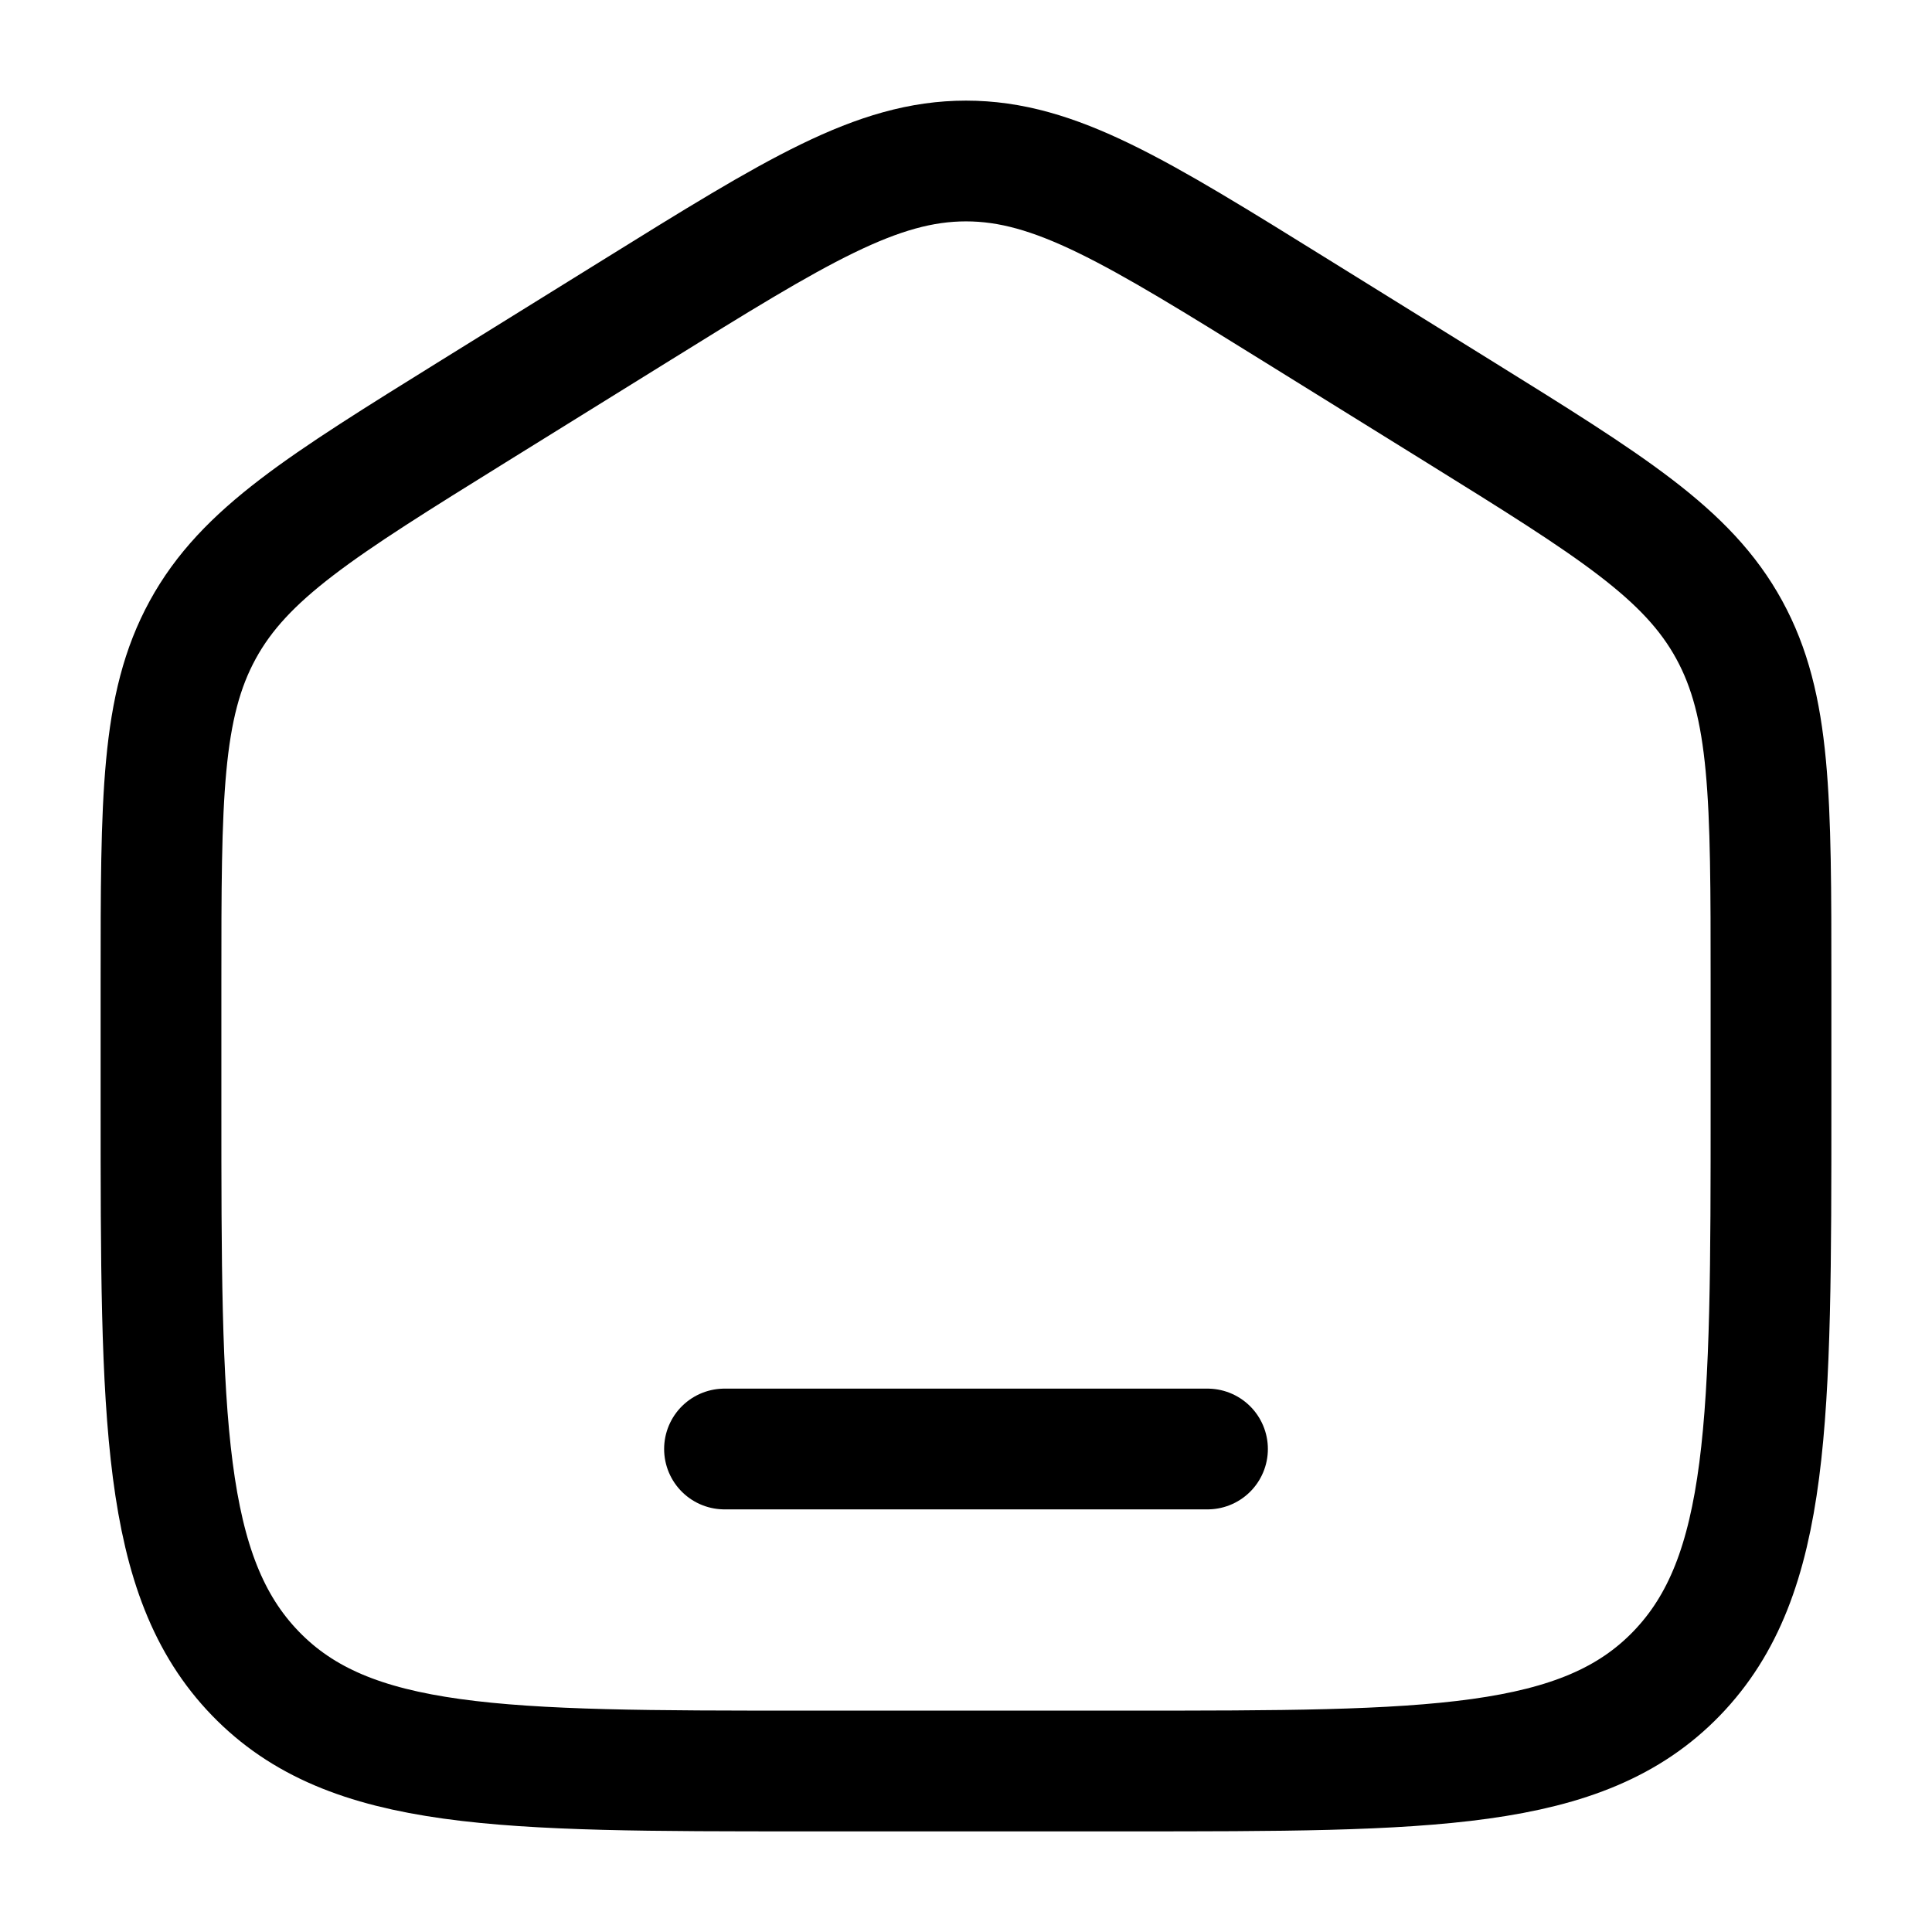
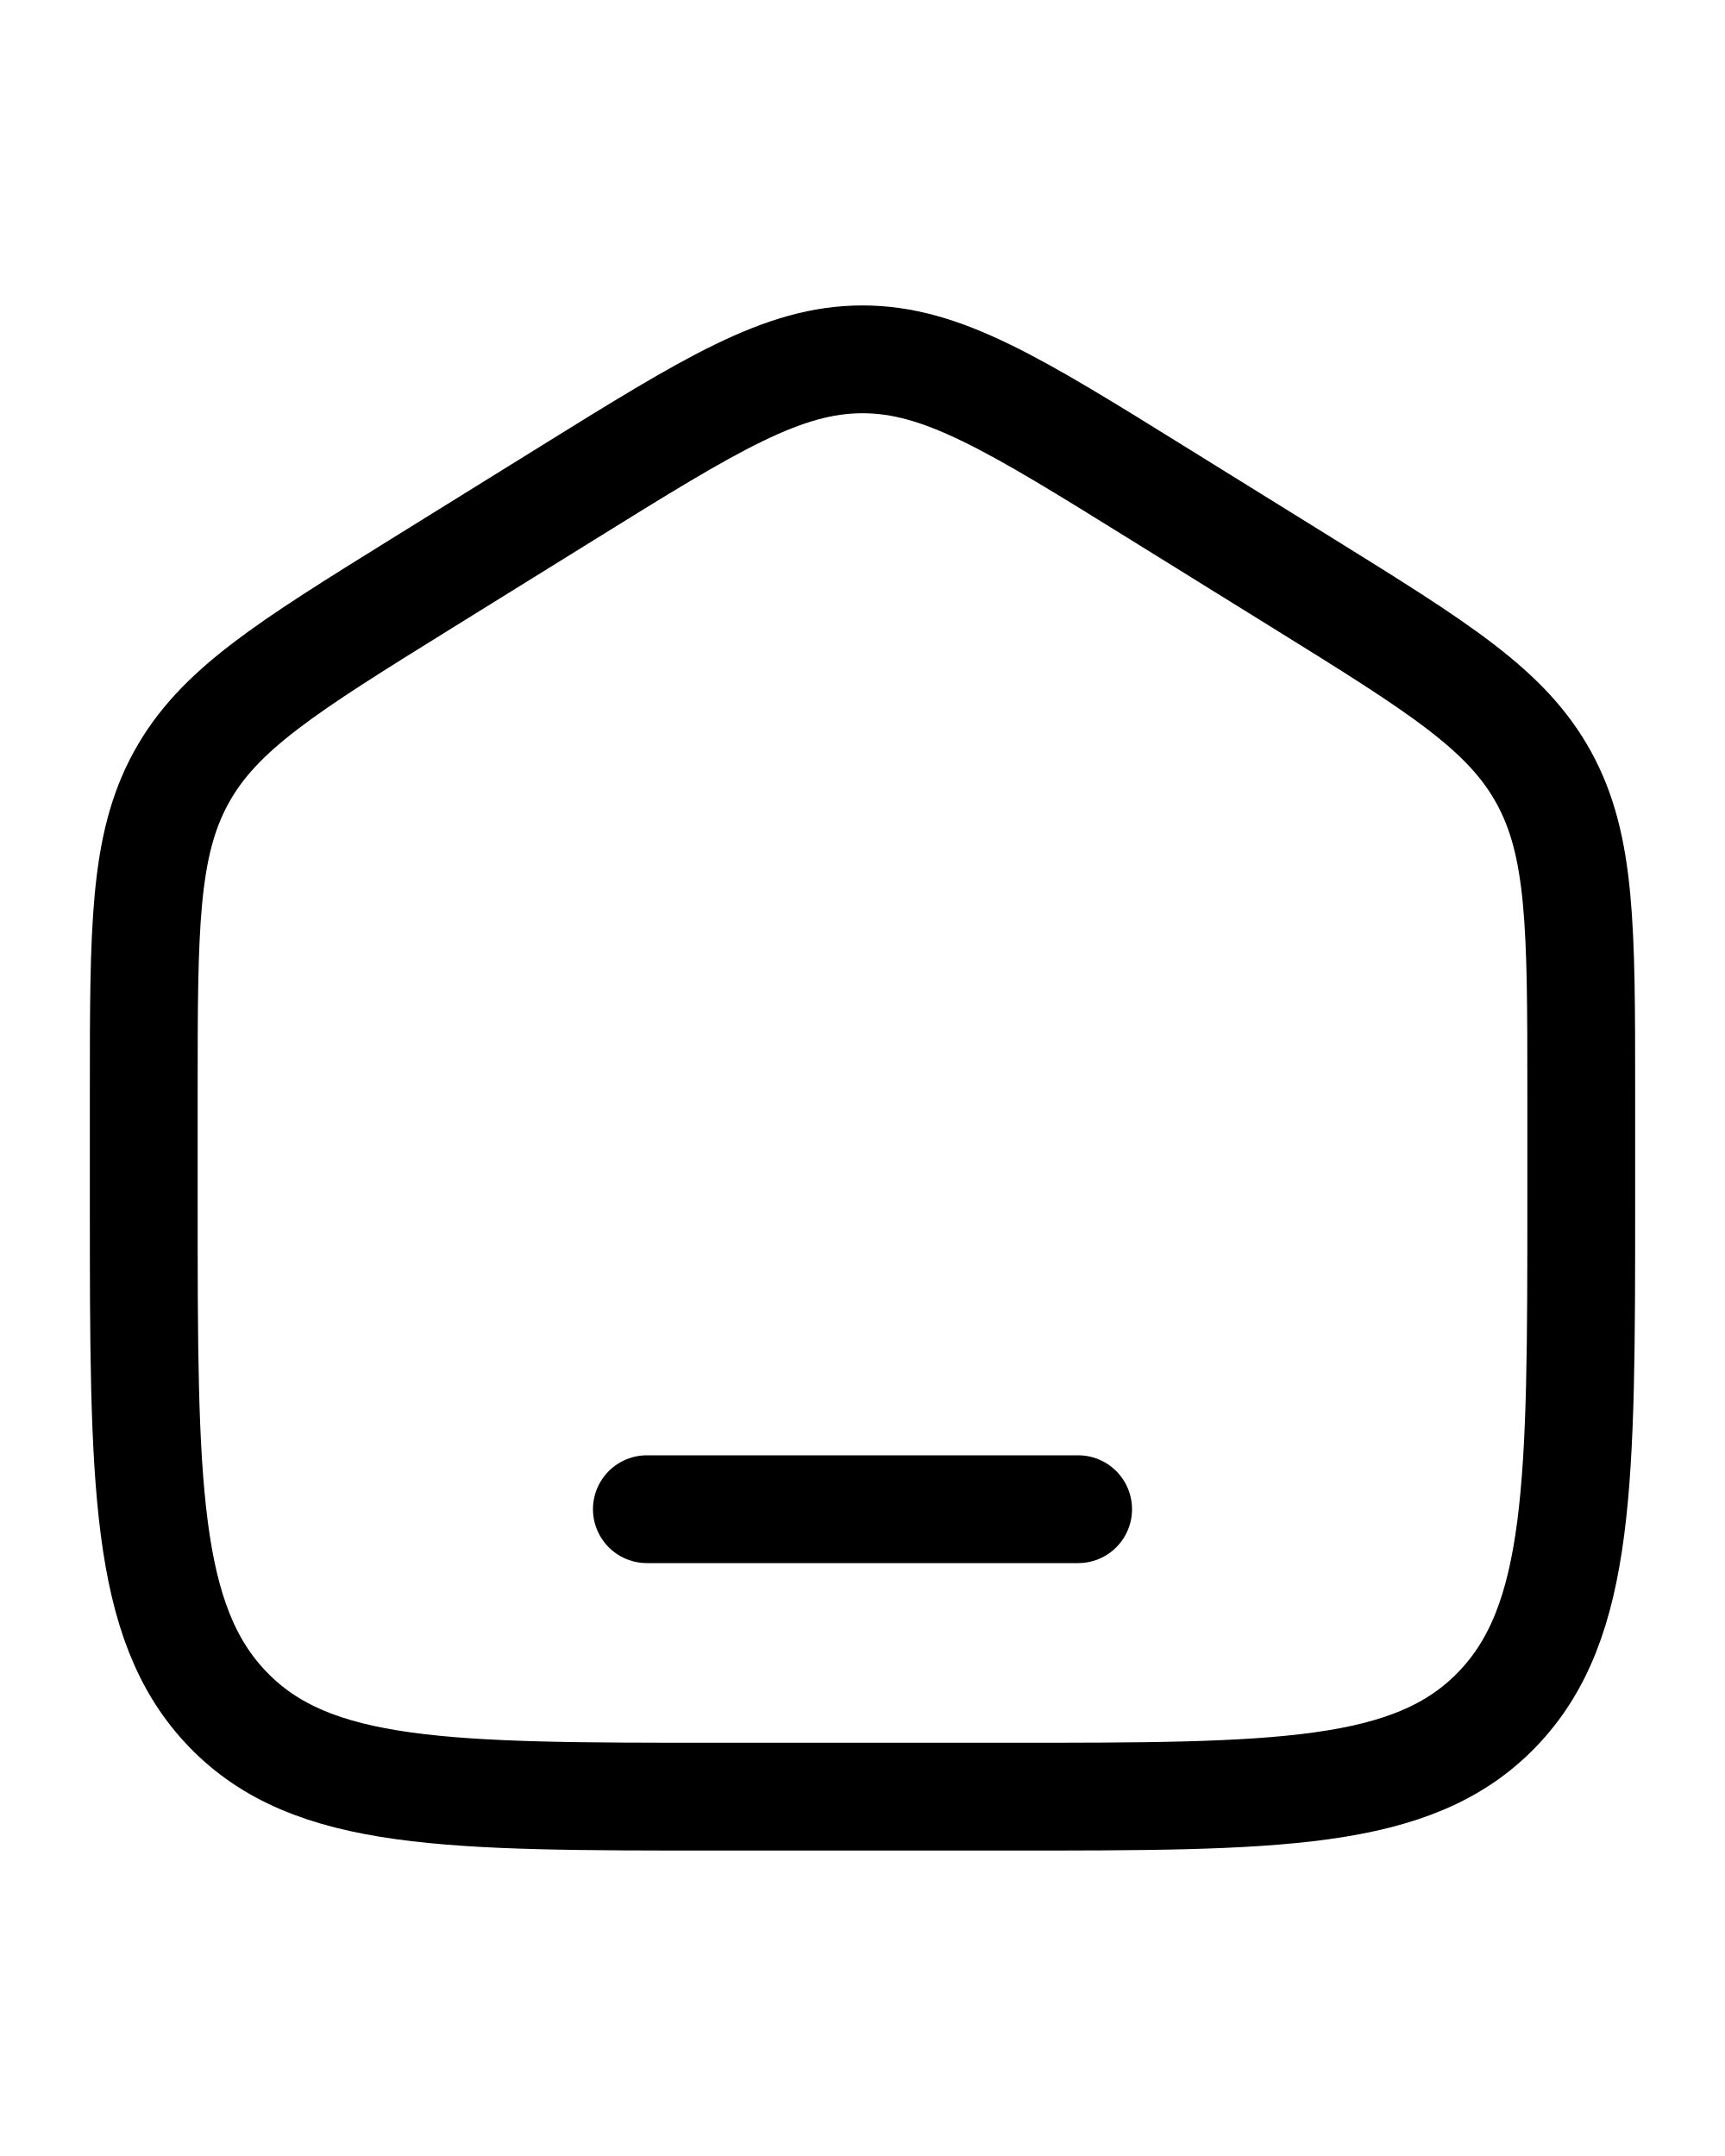
- <svg xmlns="http://www.w3.org/2000/svg" width="25px" height="25px" viewBox="0 0 24 24" fill="none" stroke="#000000">
+ <svg xmlns="http://www.w3.org/2000/svg" width="20px" height="25px" viewBox="0 0 24 24" fill="none" stroke="#000000">
  <g id="SVGRepo_bgCarrier" stroke-width="0" />
  <g id="SVGRepo_tracerCarrier" stroke-linecap="round" stroke-linejoin="round" />
  <g id="SVGRepo_iconCarrier">
    <path d="M2 12.204C2 9.915 2 8.771 2.519 7.823C3.038 6.874 3.987 6.286 5.884 5.108L7.884 3.867C9.889 2.622 10.892 2 12 2C13.108 2 14.111 2.622 16.116 3.867L18.116 5.108C20.013 6.286 20.962 6.874 21.481 7.823C22 8.771 22 9.915 22 12.204V13.725C22 17.626 22 19.576 20.828 20.788C19.657 22 17.771 22 14 22H10C6.229 22 4.343 22 3.172 20.788C2 19.576 2 17.626 2 13.725V12.204Z" stroke="#000000" stroke-width="1.5" />
    <path d="M15 18H9" stroke="#000000" stroke-width="1.5" stroke-linecap="round" />
  </g>
</svg>
